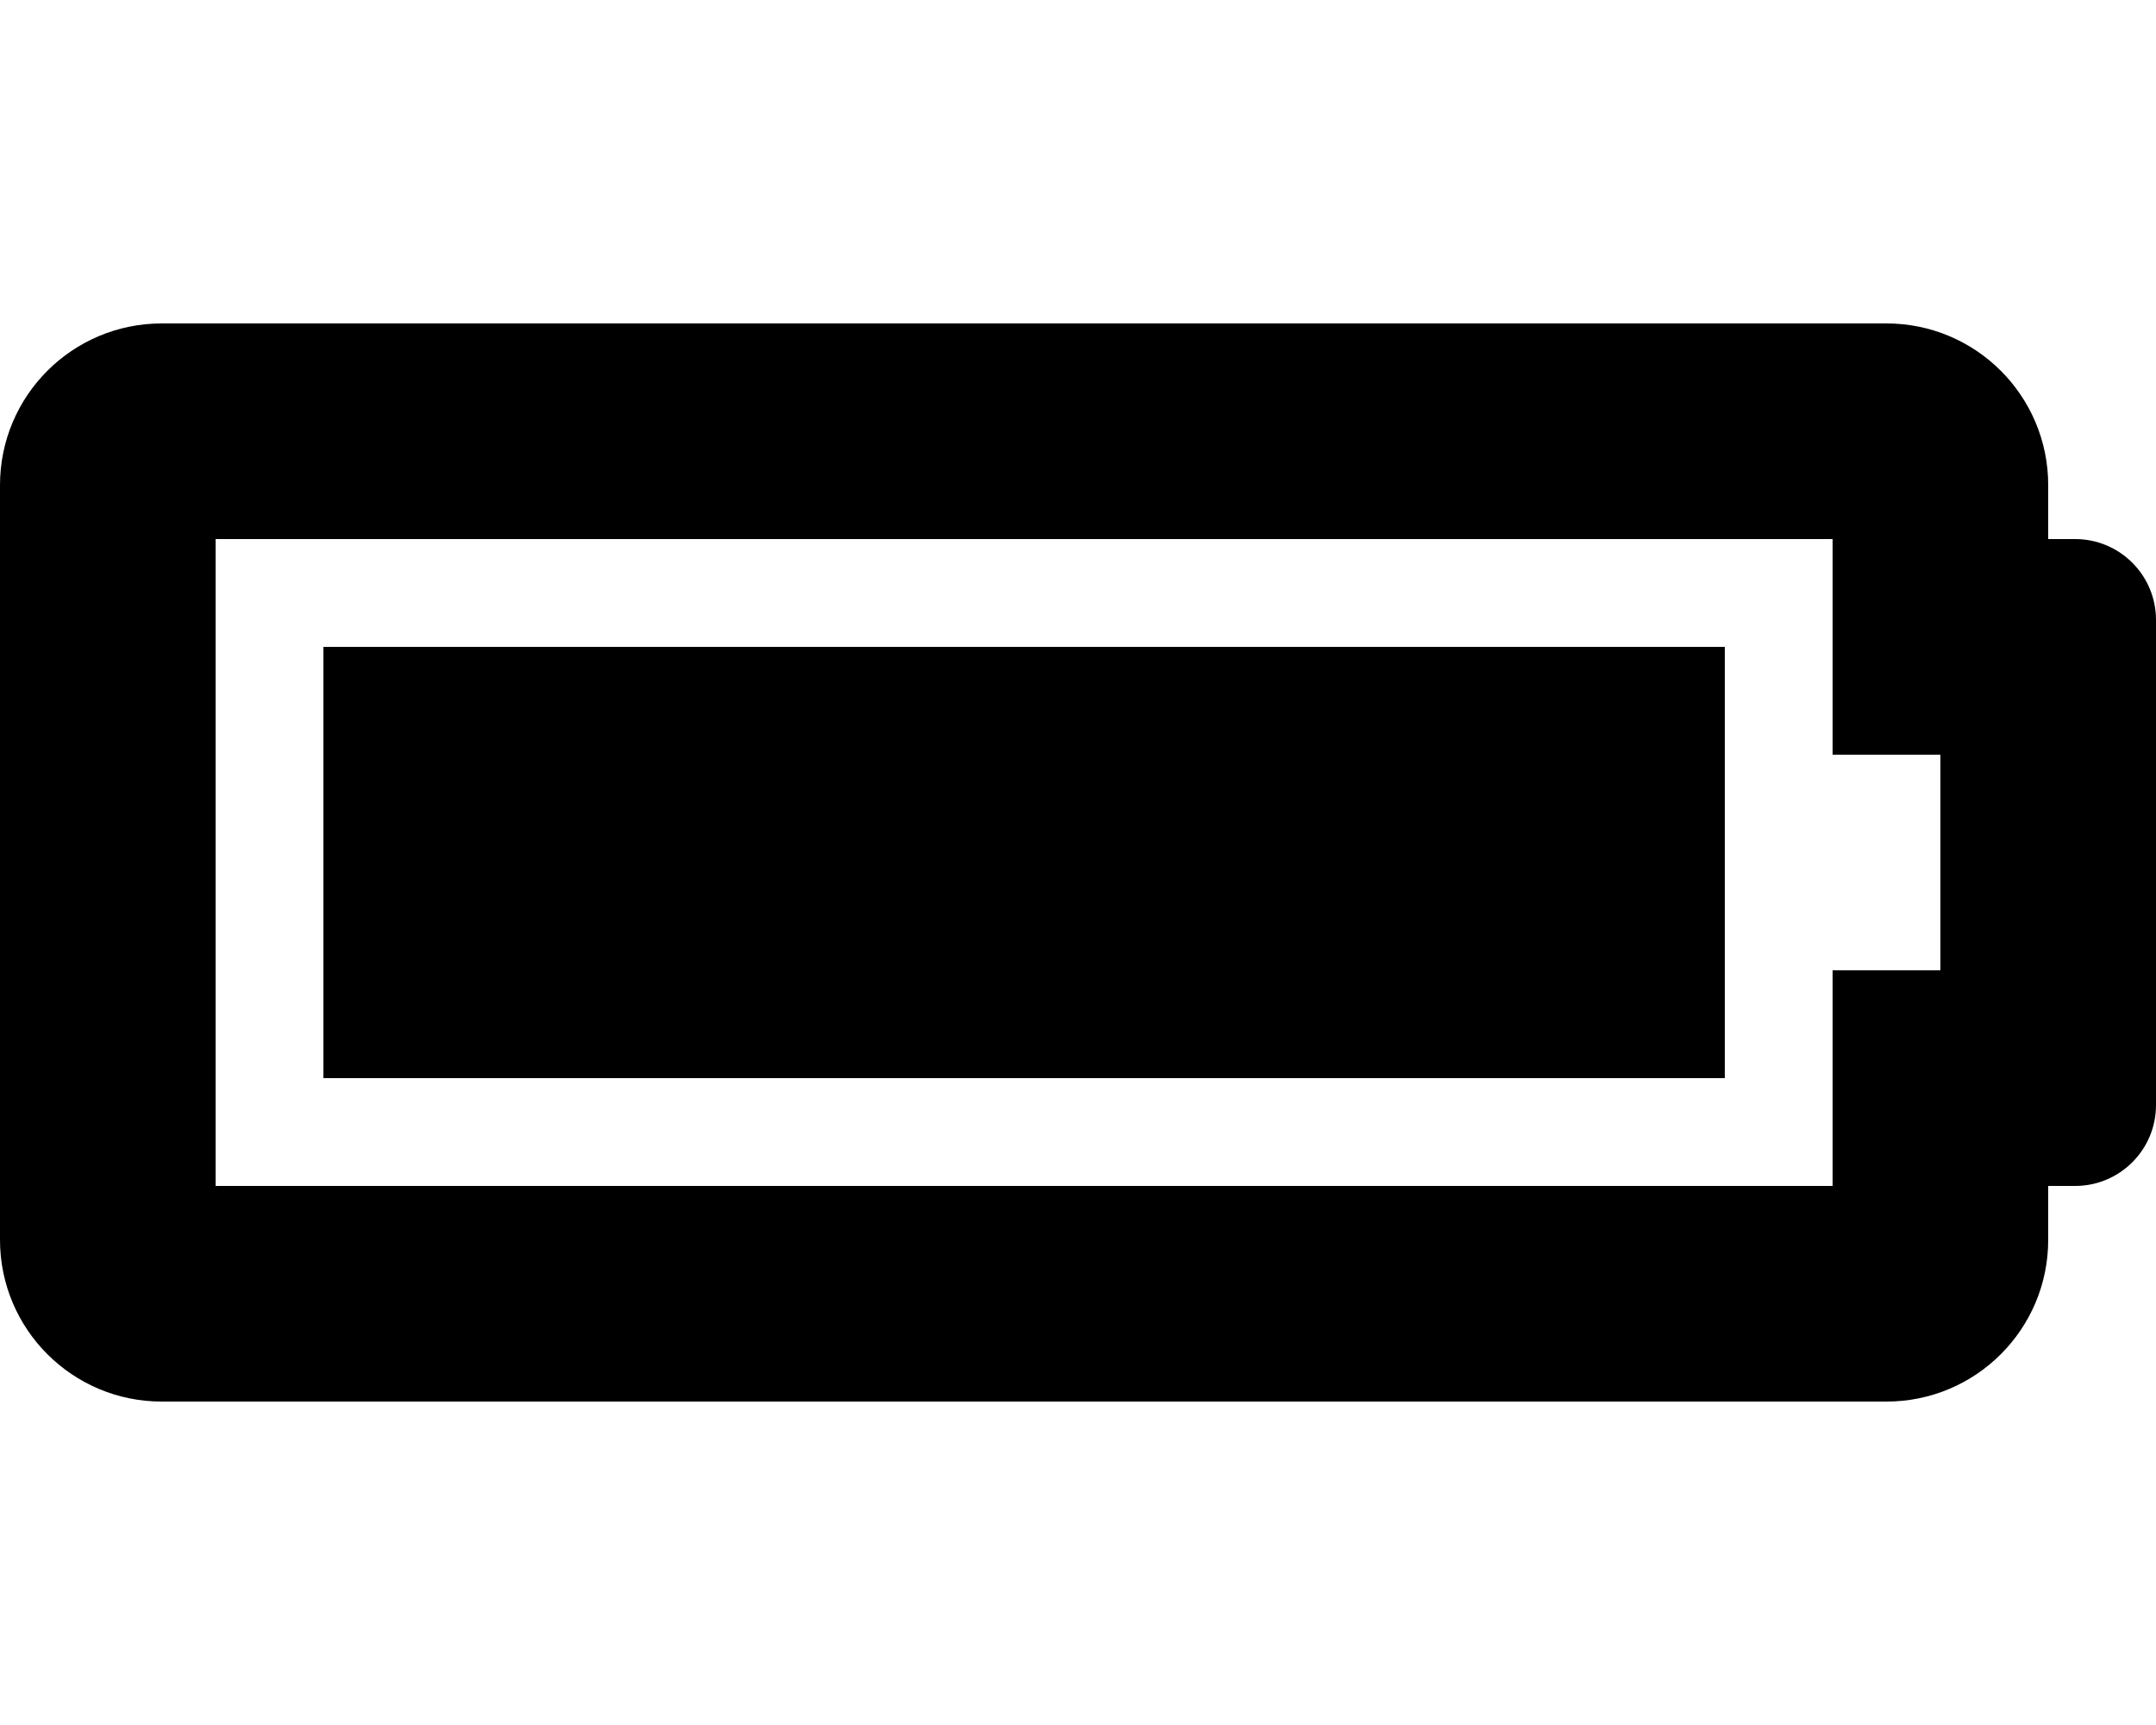
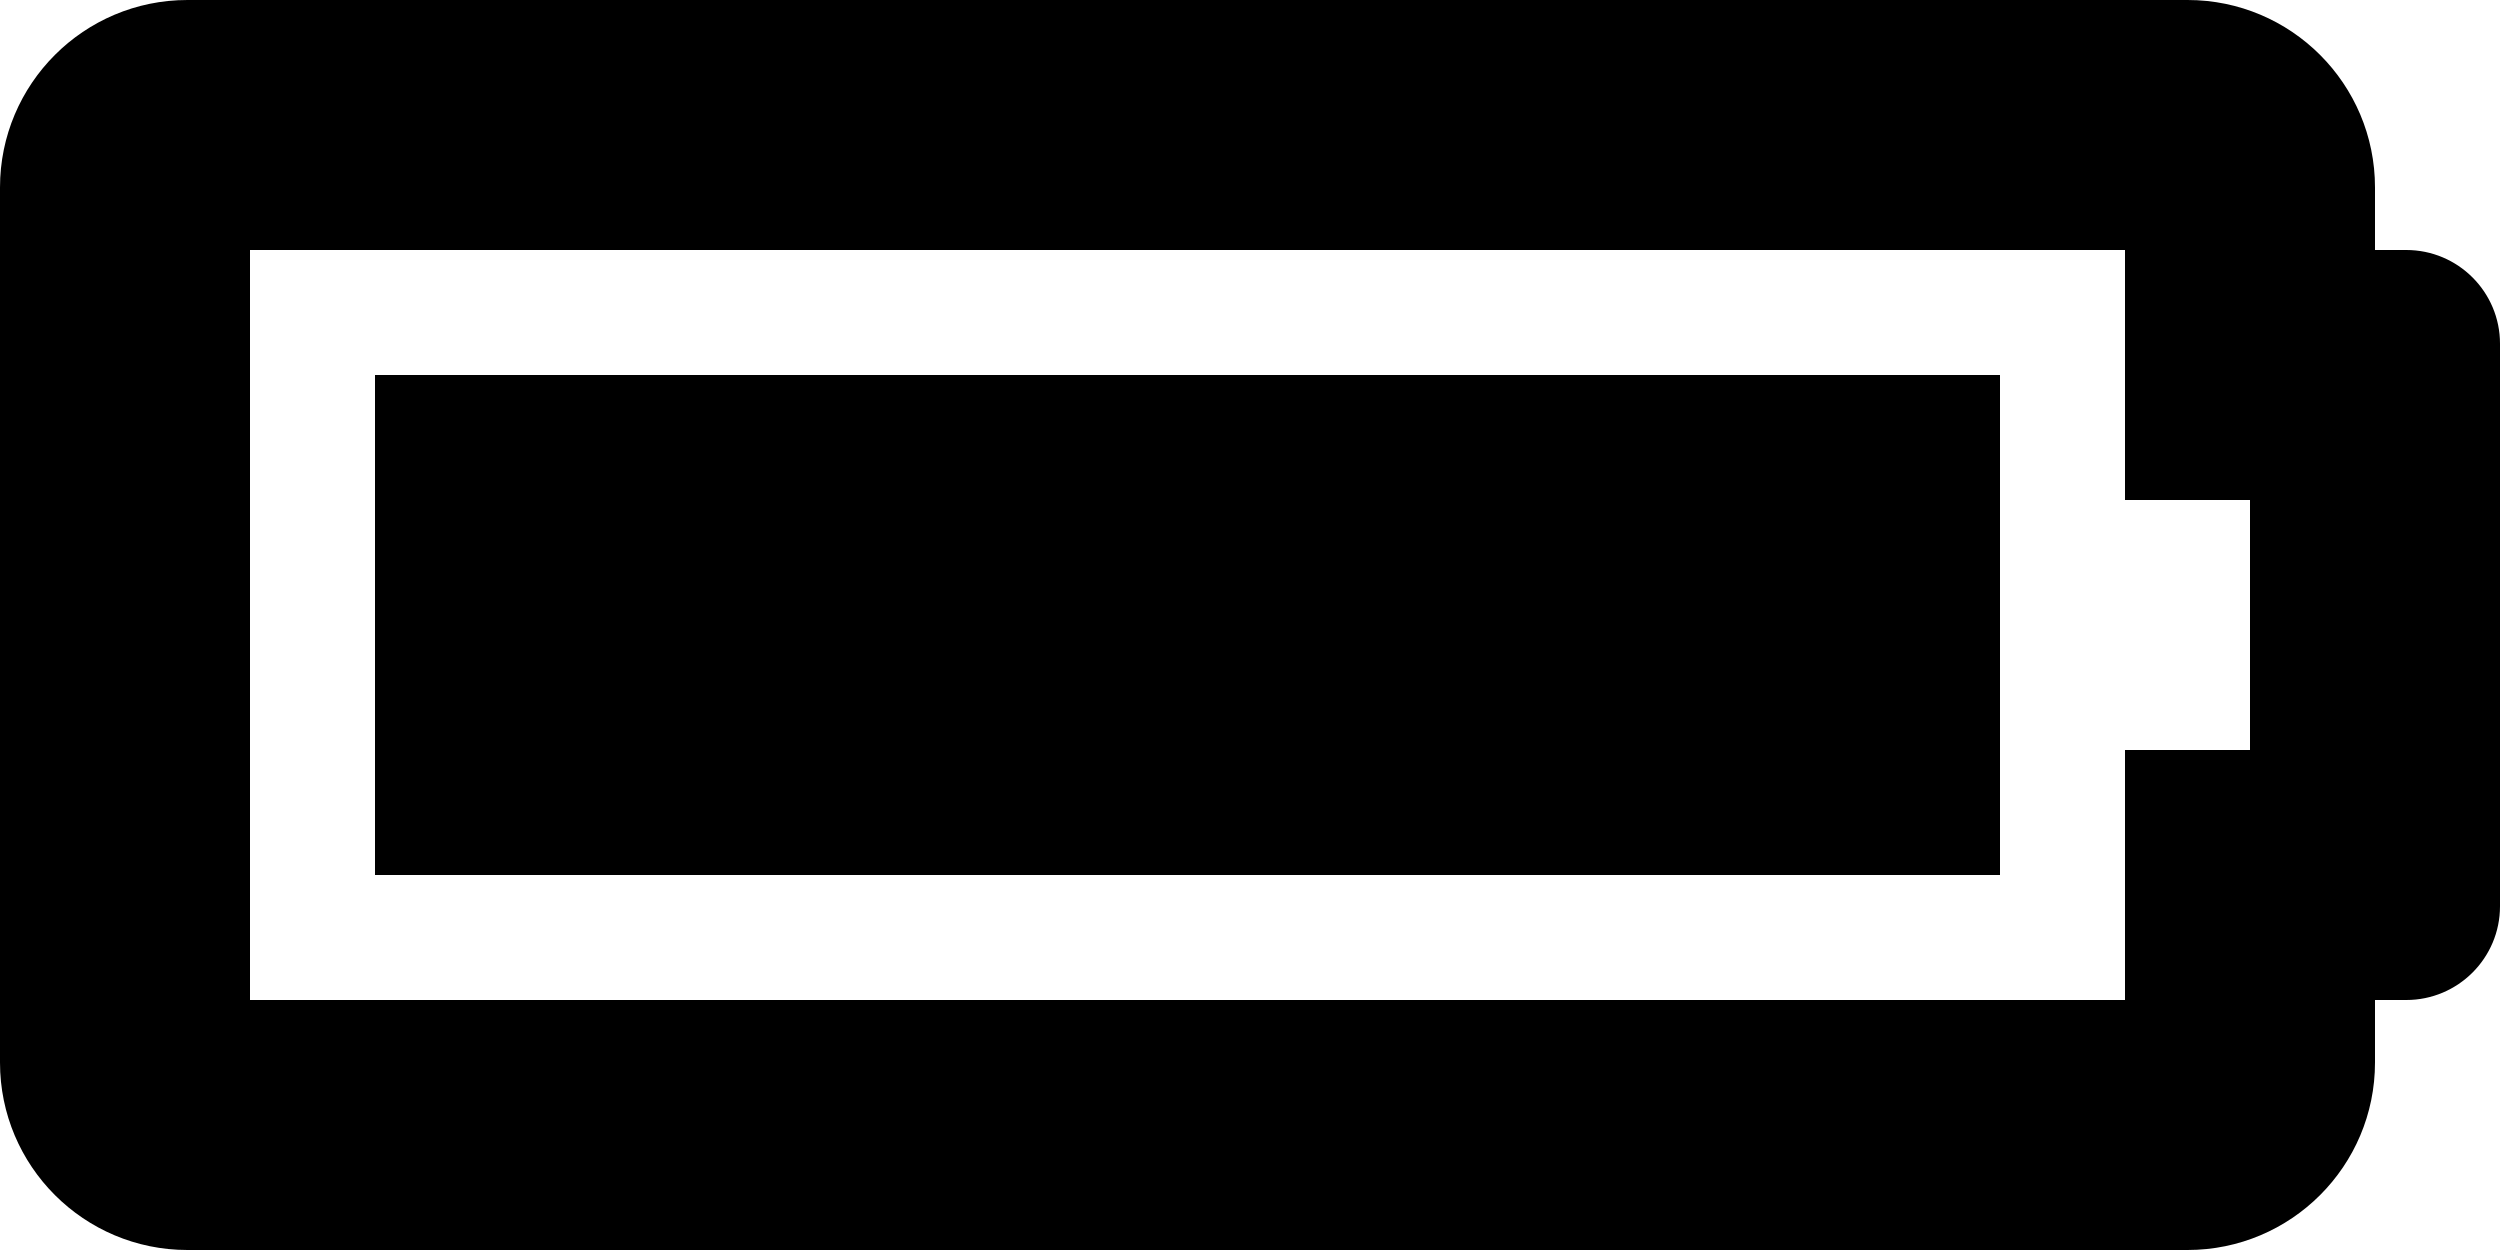
- <svg xmlns="http://www.w3.org/2000/svg" viewBox="0 0 640 512">
-   <path d="M544 160v64h32v64h-32v64H64V160h480m16-64H48c-26.51 0-48 21.49-48 48v224c0 26.51 21.49 48 48 48h512c26.51 0 48-21.49 48-48v-16h8c13.255 0 24-10.745 24-24V184c0-13.255-10.745-24-24-24h-8v-16c0-26.51-21.49-48-48-48zm-48 96H96v128h416V192z" />
+ <svg xmlns="http://www.w3.org/2000/svg" viewBox="0 0 640 320" version="1.1" id="svg4" width="640" height="320">
+   <defs id="defs8" />
+   <path d="m 544,64 v 64 h 32 v 64 h -32 v 64 H 64 V 64 H 544 M 560,0 H 48 C 21.49,0 0,21.49 0,48 v 224 c 0,26.51 21.49,48 48,48 h 512 c 26.51,0 48,-21.49 48,-48 v -16 h 8 c 13.255,0 24,-10.745 24,-24 V 88 C 640,74.745 629.255,64 616,64 h -8 V 48 C 608,21.49 586.51,0 560,0 Z M 512,96 H 96 v 128 h 416 z" id="path2" />
</svg>
